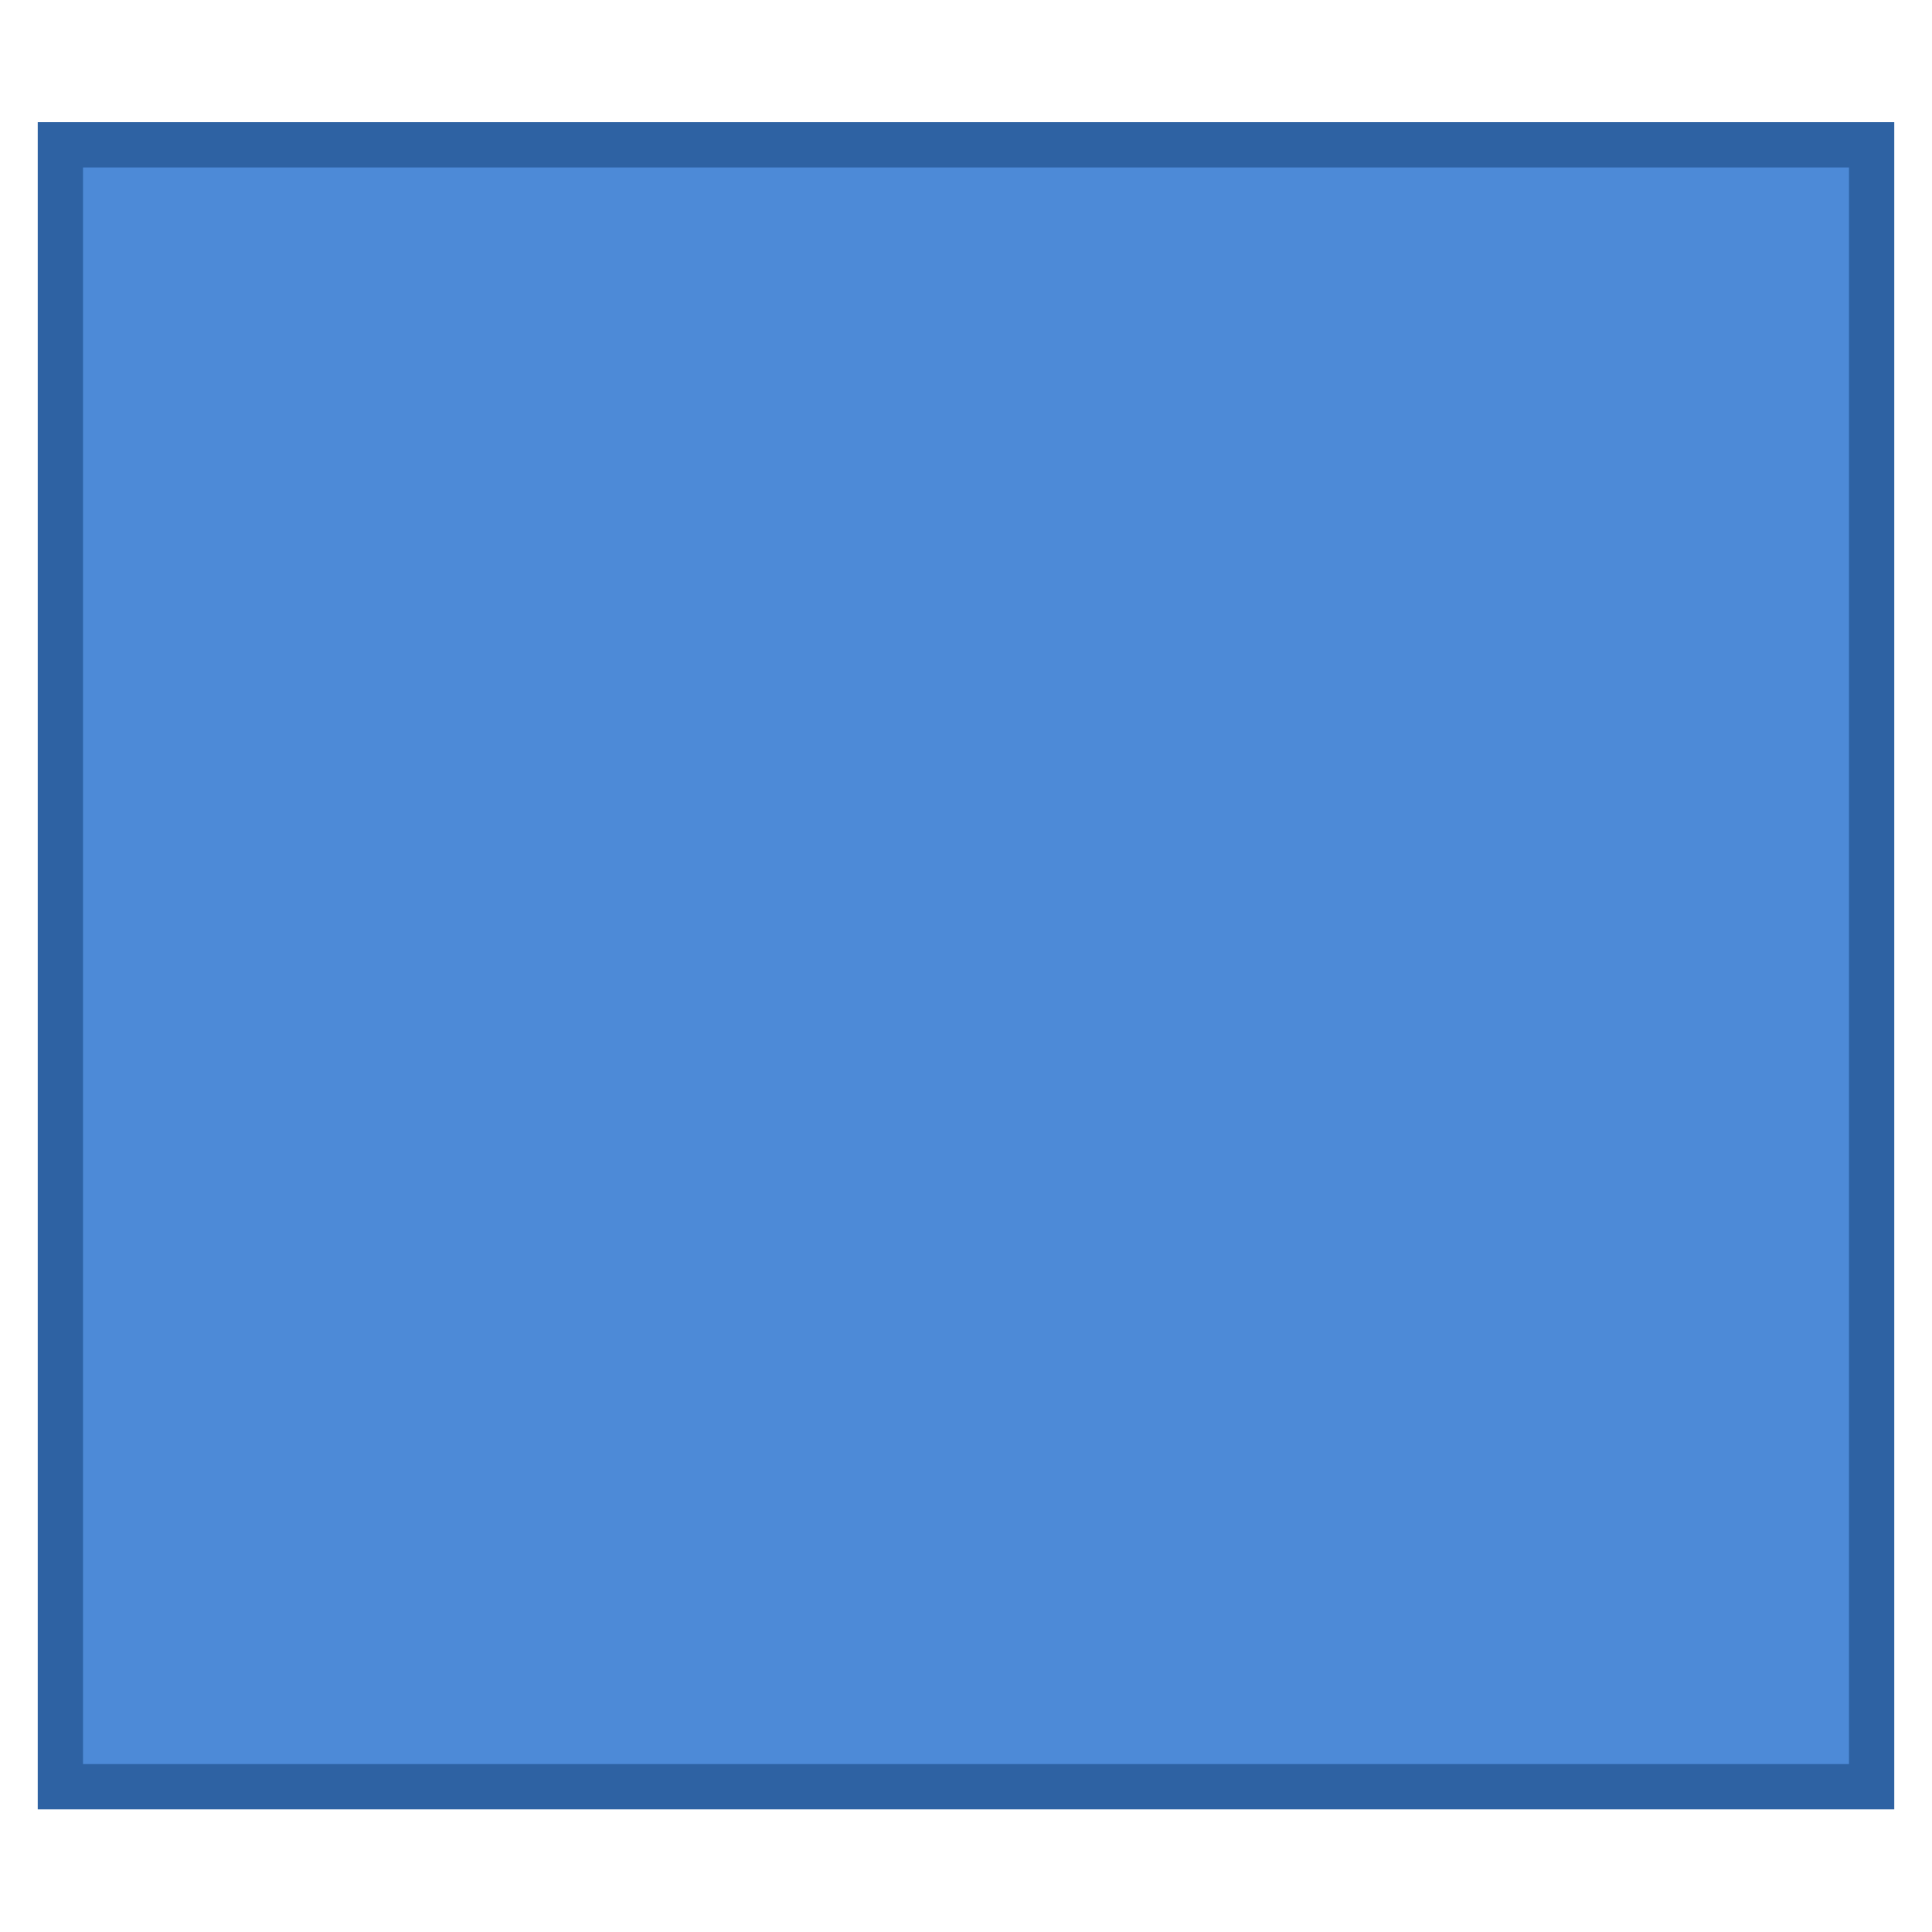
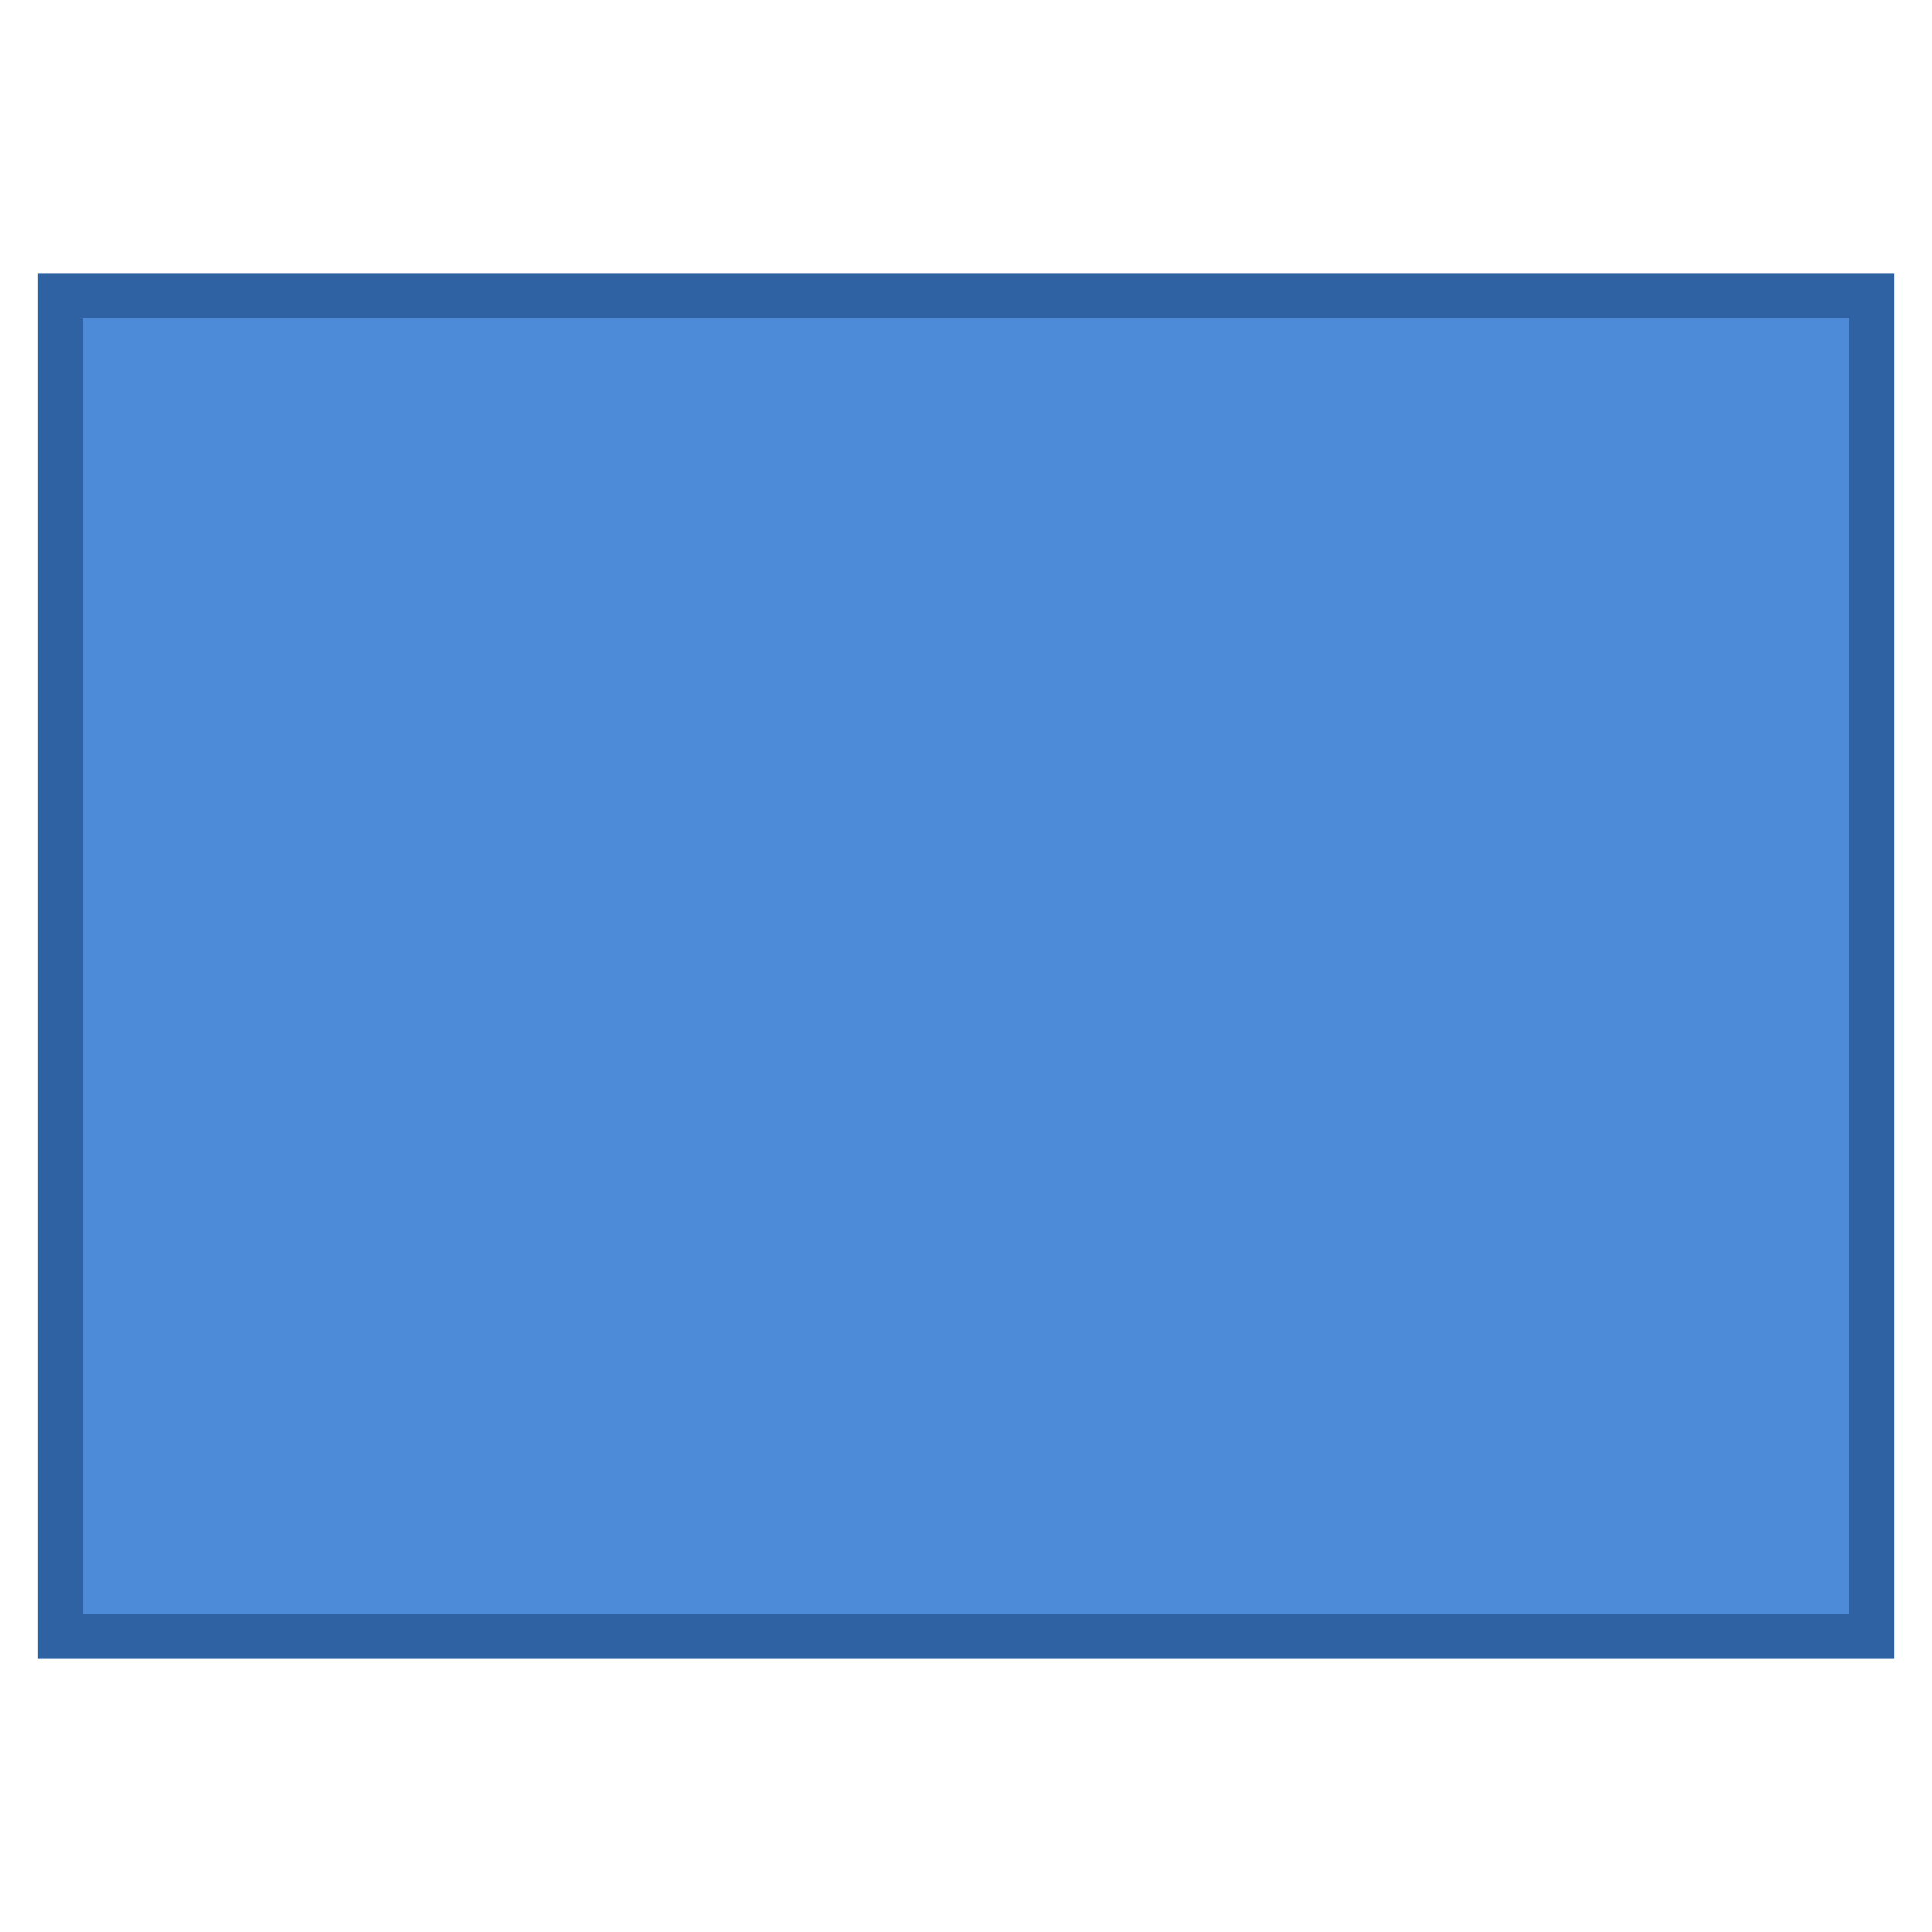
- <svg xmlns="http://www.w3.org/2000/svg" id="svg9493" viewBox="0 0 128 128" version="1.1" width="128" height="128">
-   <defs id="defs9495" />
-   <g id="layer1" transform="translate(0,78)">
-     <g id="g31630" transform="matrix(31.25,0,0,31.25,-550,-1350)">
-       <path style="opacity:1;fill:#4d8ad7;fill-opacity:1;stroke:#2e62a3;stroke-width:0.096;stroke-linejoin:miter;stroke-miterlimit:10;stroke-dasharray:none;stroke-opacity:1" d="m 17.728,41.011 h 3.84 v 3.481 h -3.84 z" id="rect821" />
+ <svg xmlns="http://www.w3.org/2000/svg" height="128" width="128" version="1.1" viewBox="0 0 128 128" id="svg9493">
+   <g transform="translate(0 78)" id="layer1">
+     <g transform="translate(-550 -1350) scale(31.25)" id="g31630">
+       <path id="rect821" d="M17.728 41.331h3.84v2.842h-3.84z" style="opacity:1;fill:#4d8ad7;fill-opacity:1;stroke:#2e62a3;stroke-width:.096;stroke-linejoin:miter;stroke-miterlimit:10;stroke-dasharray:none;stroke-opacity:1" />
    </g>
  </g>
</svg>
